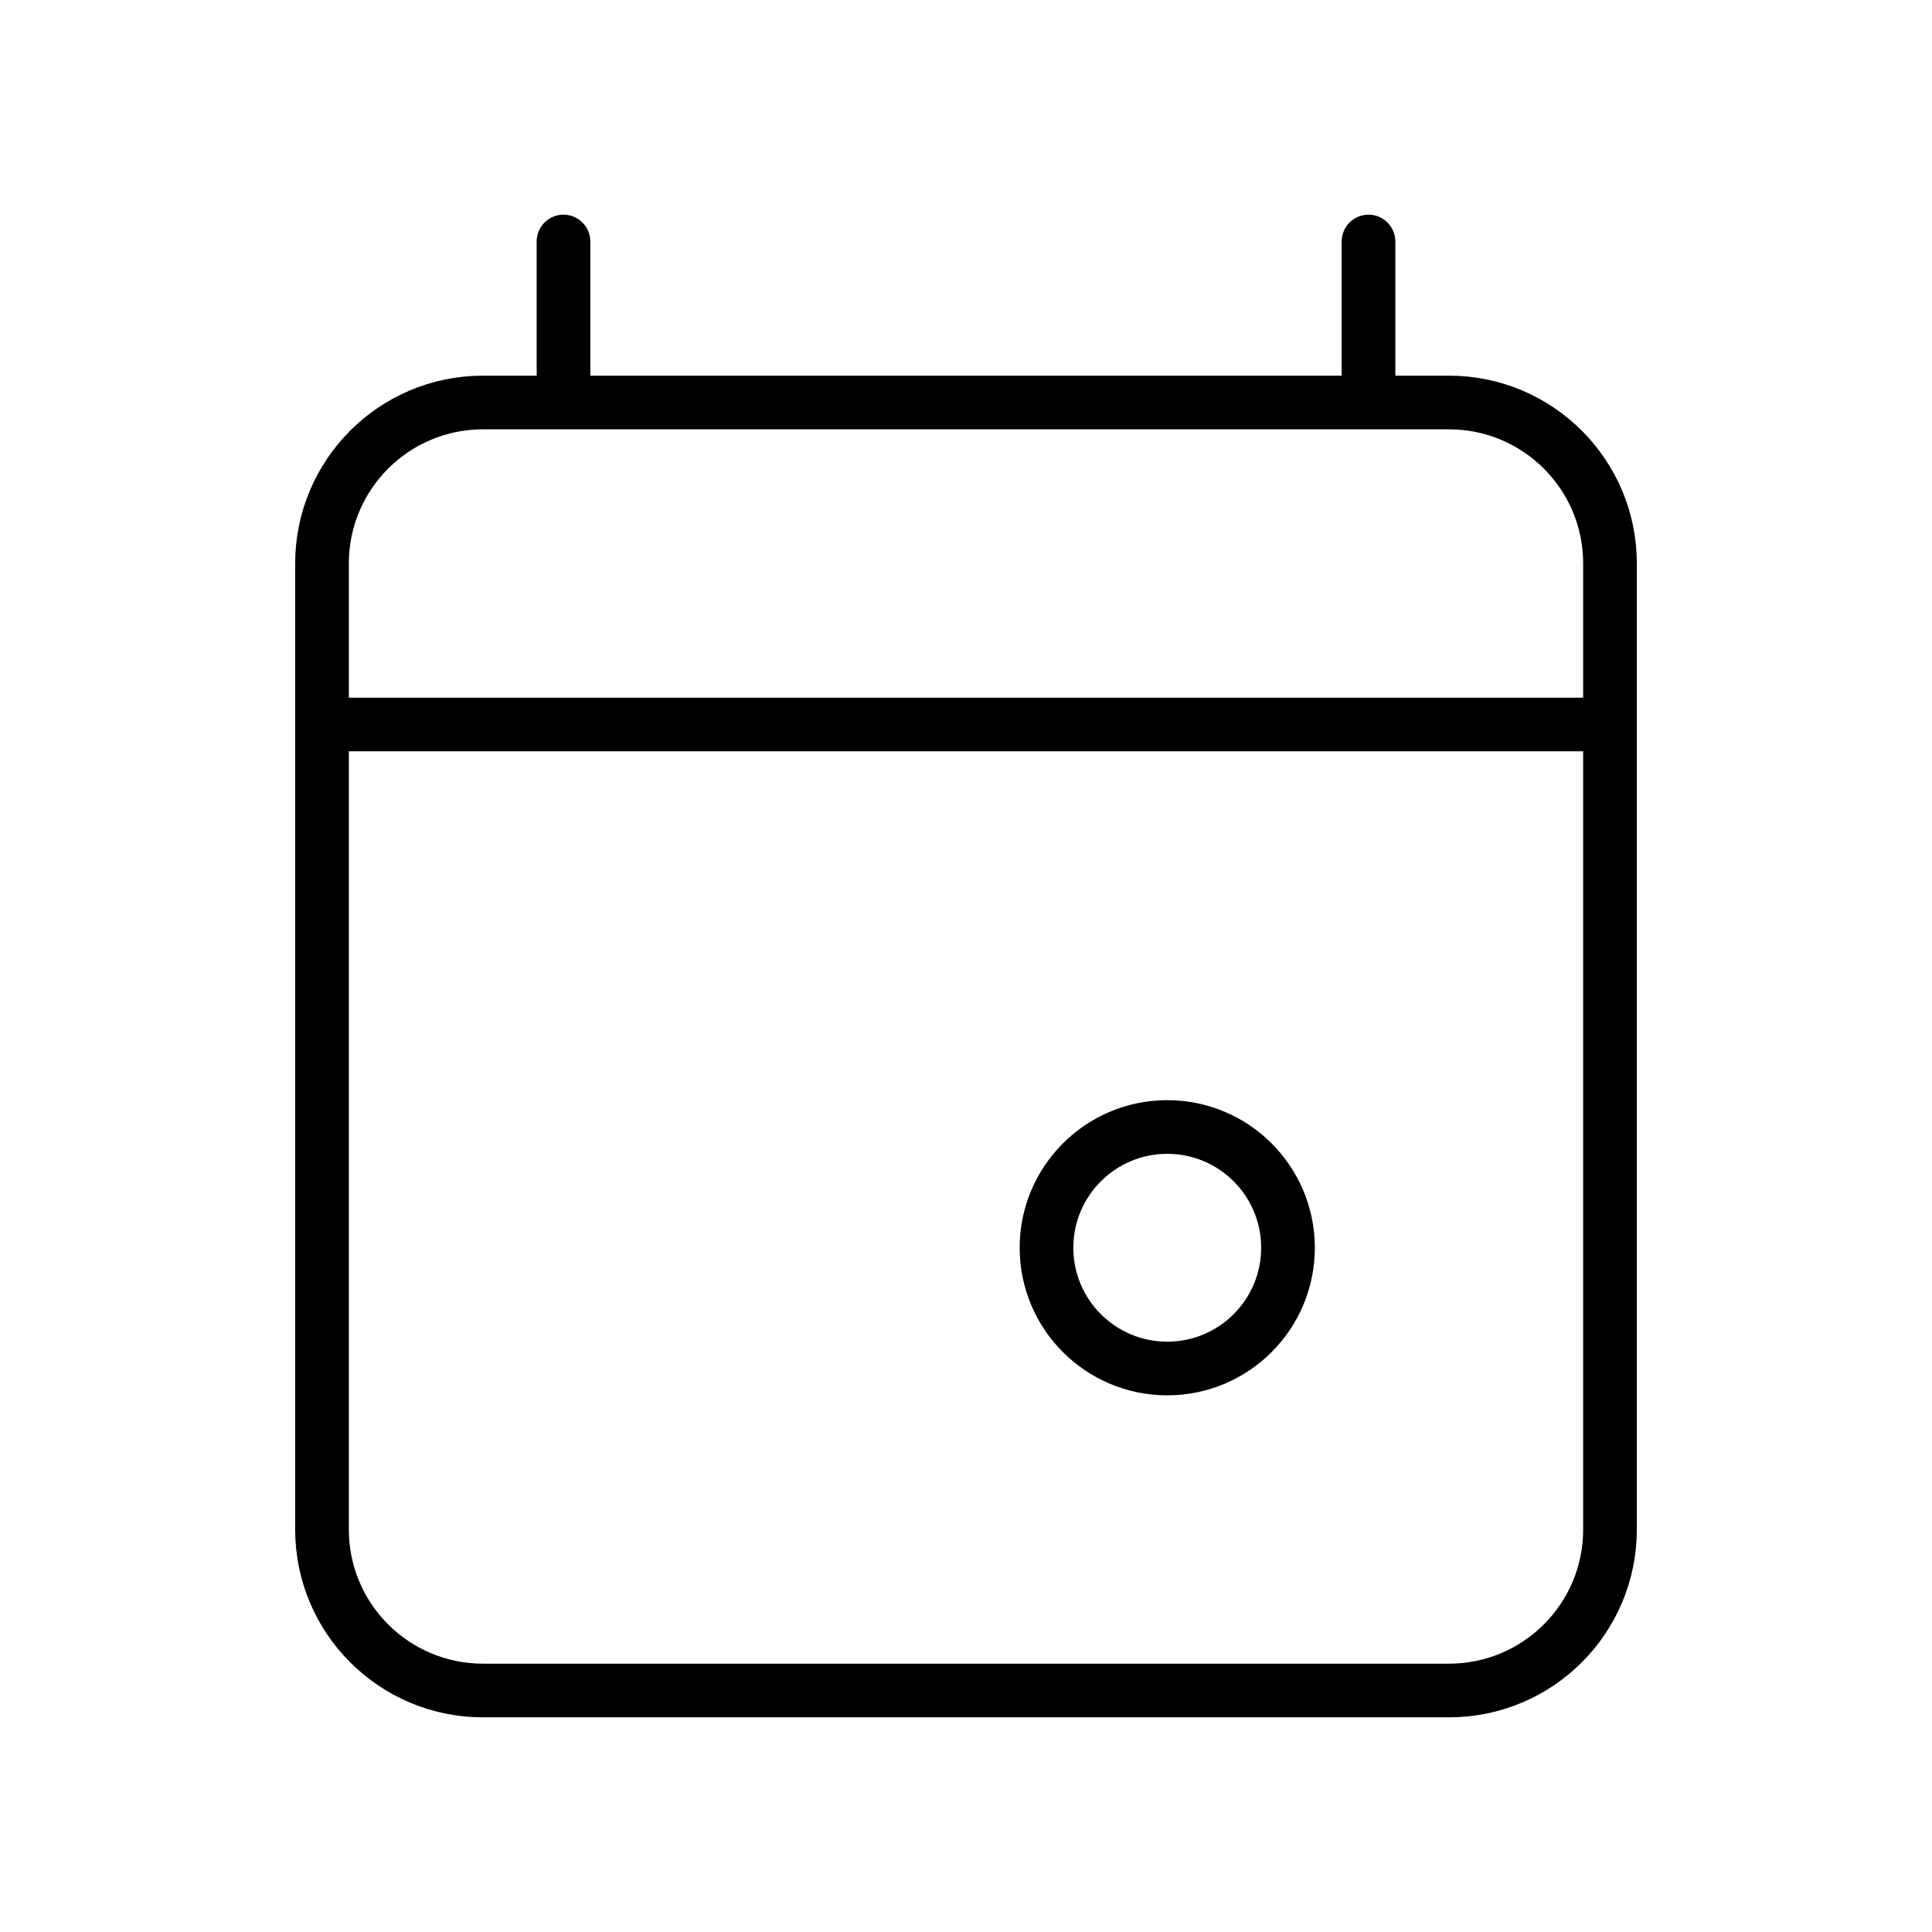
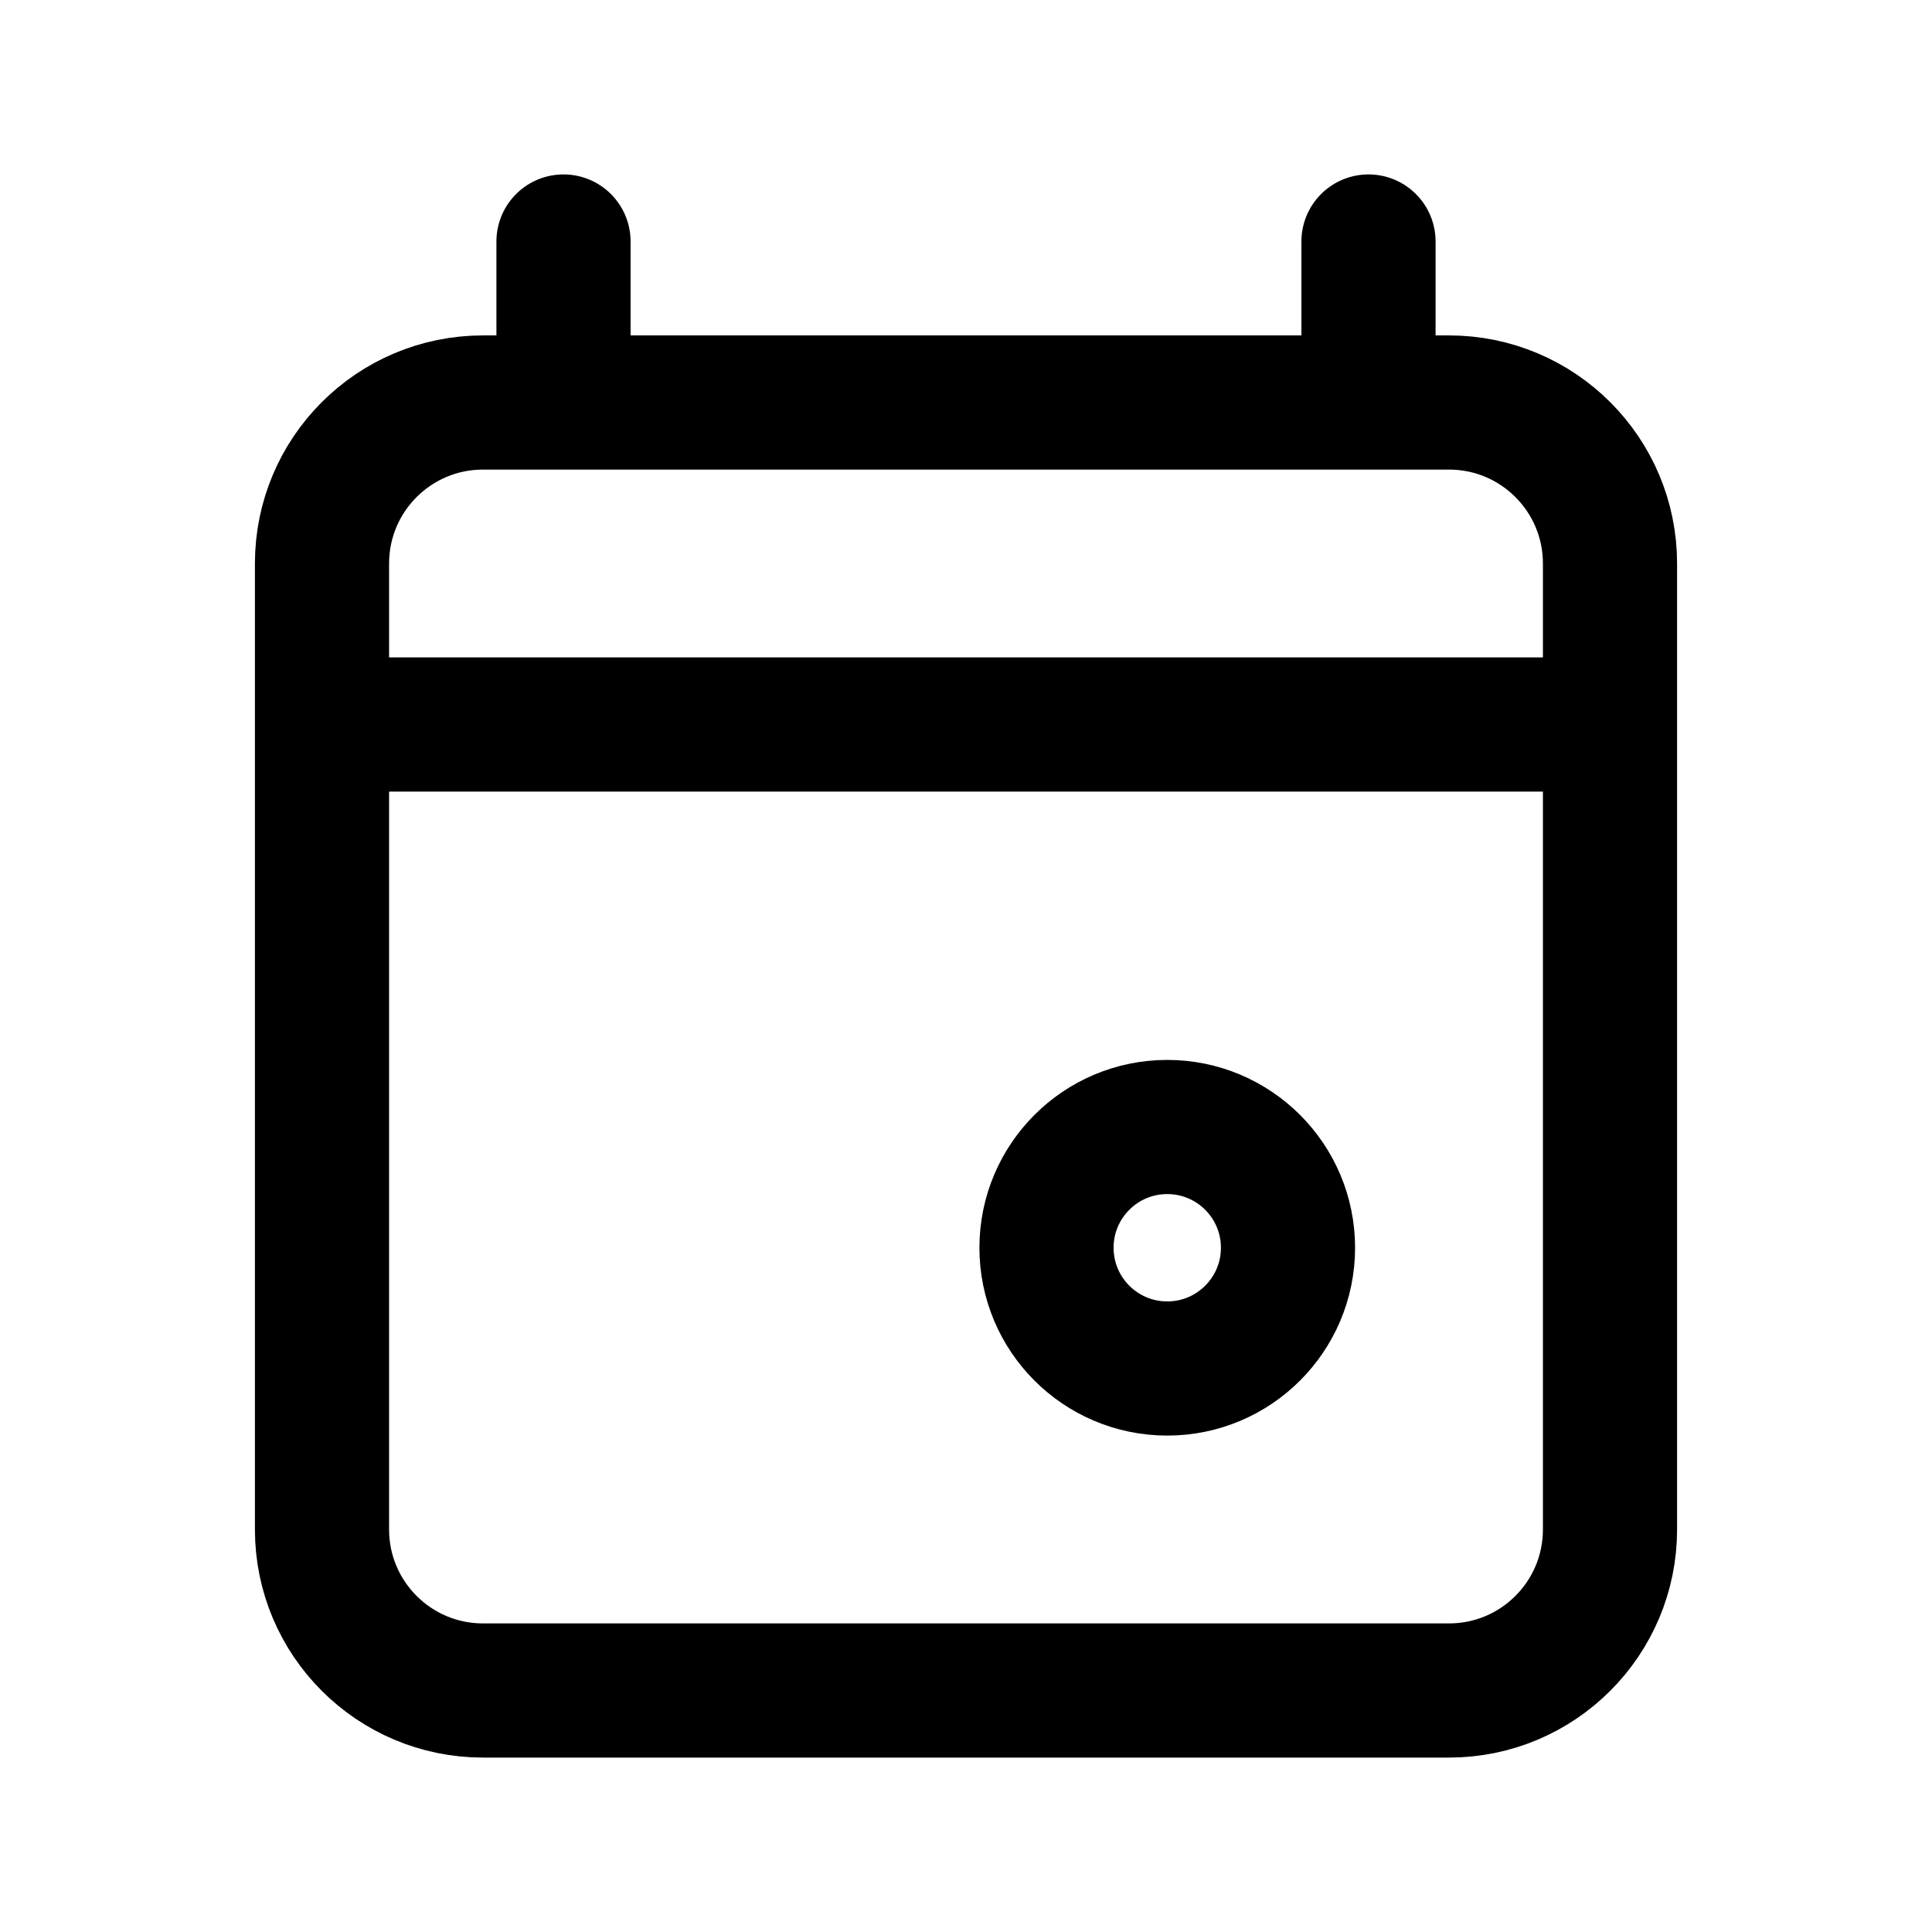
- <svg xmlns="http://www.w3.org/2000/svg" width="72" height="72" viewBox="0 0 72 72" fill="none">
+ <svg xmlns="http://www.w3.org/2000/svg" width="24" height="24" viewBox="0 0 72 72" fill="none">
  <g id="Property 1=calendar">
-     <path id="Icon" d="M60 27H12M21 9V15M51 9V15M48 46.5C48 48.985 45.985 51 43.5 51C41.015 51 39 48.985 39 46.5C39 44.015 41.015 42 43.5 42C45.985 42 48 44.015 48 46.5ZM18 63H54C57.314 63 60 60.314 60 57V21C60 17.686 57.314 15 54 15H18C14.686 15 12 17.686 12 21V57C12 60.314 14.686 63 18 63Z" stroke="currentColor" stroke-width="2" stroke-linecap="round" stroke-linejoin="round" />
+     <path id="Icon" d="M60 27H12M21 9V15M51 9V15M48 46.5C48 48.985 45.985 51 43.5 51C41.015 51 39 48.985 39 46.5C39 44.015 41.015 42 43.5 42C45.985 42 48 44.015 48 46.5ZM18 63H54C57.314 63 60 60.314 60 57V21C60 17.686 57.314 15 54 15H18C14.686 15 12 17.686 12 21V57C12 60.314 14.686 63 18 63Z" stroke="currentColor" stroke-width="5" stroke-linecap="round" stroke-linejoin="round" />
  </g>
</svg>
